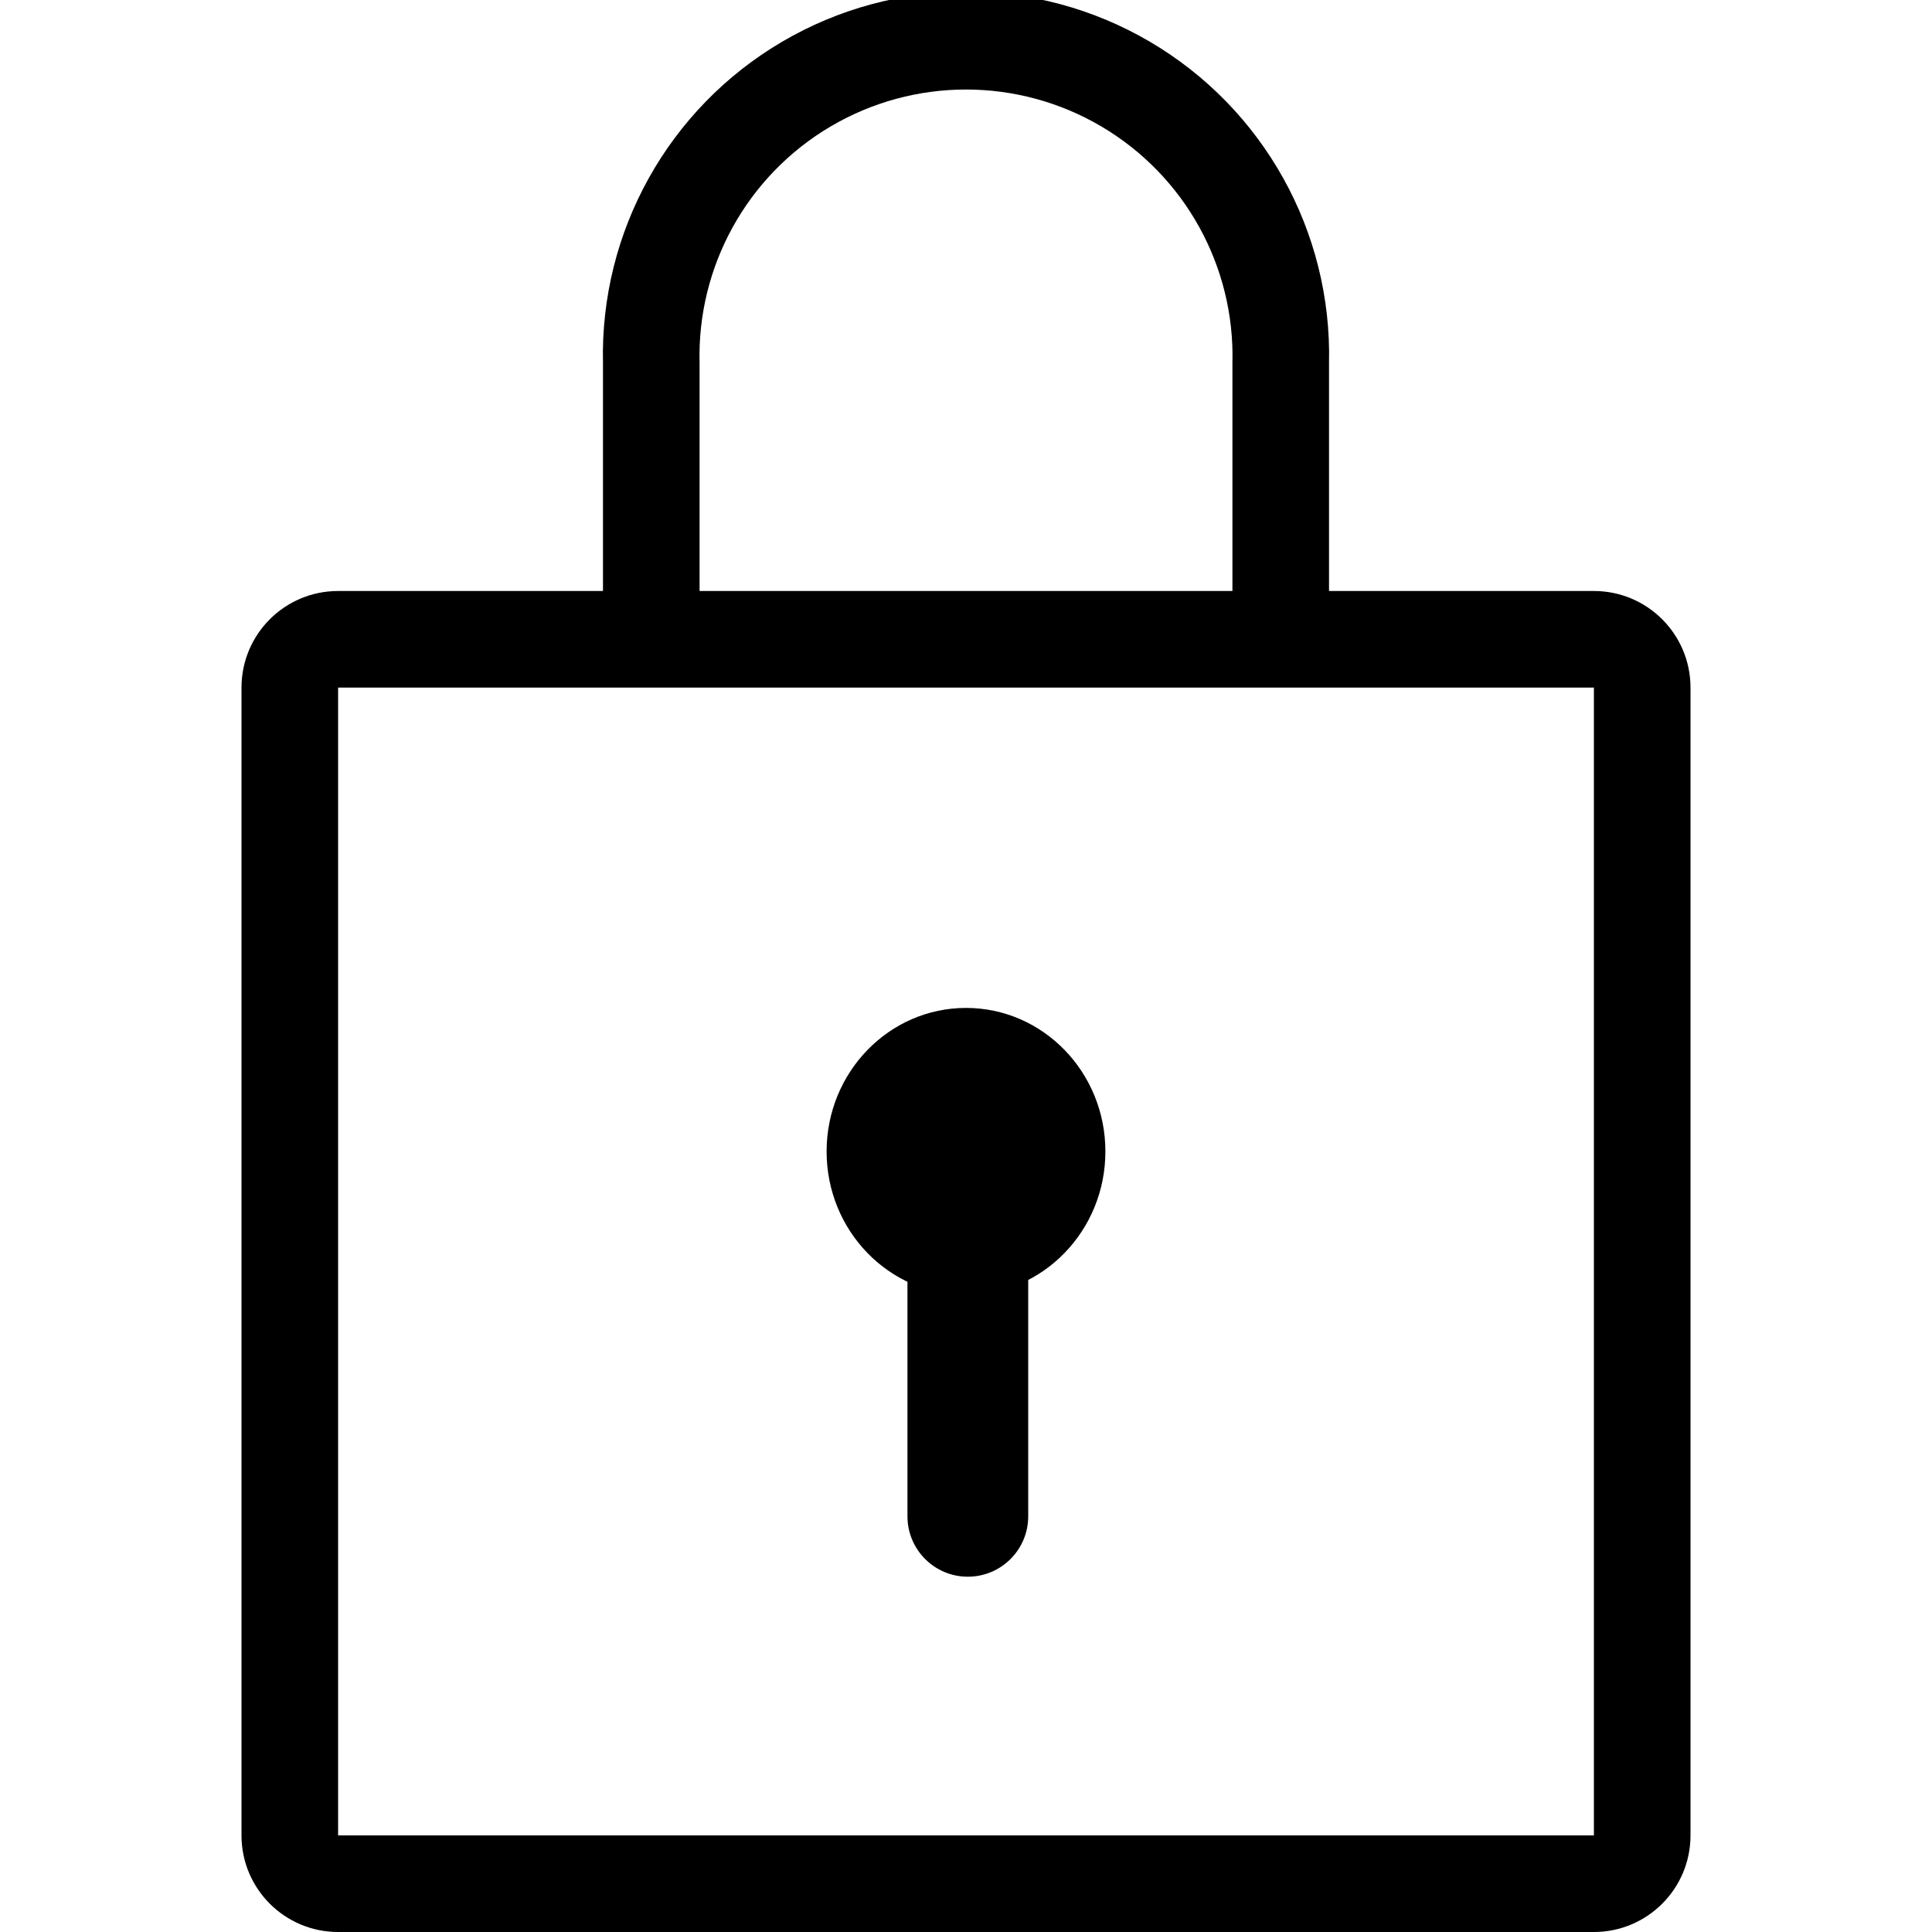
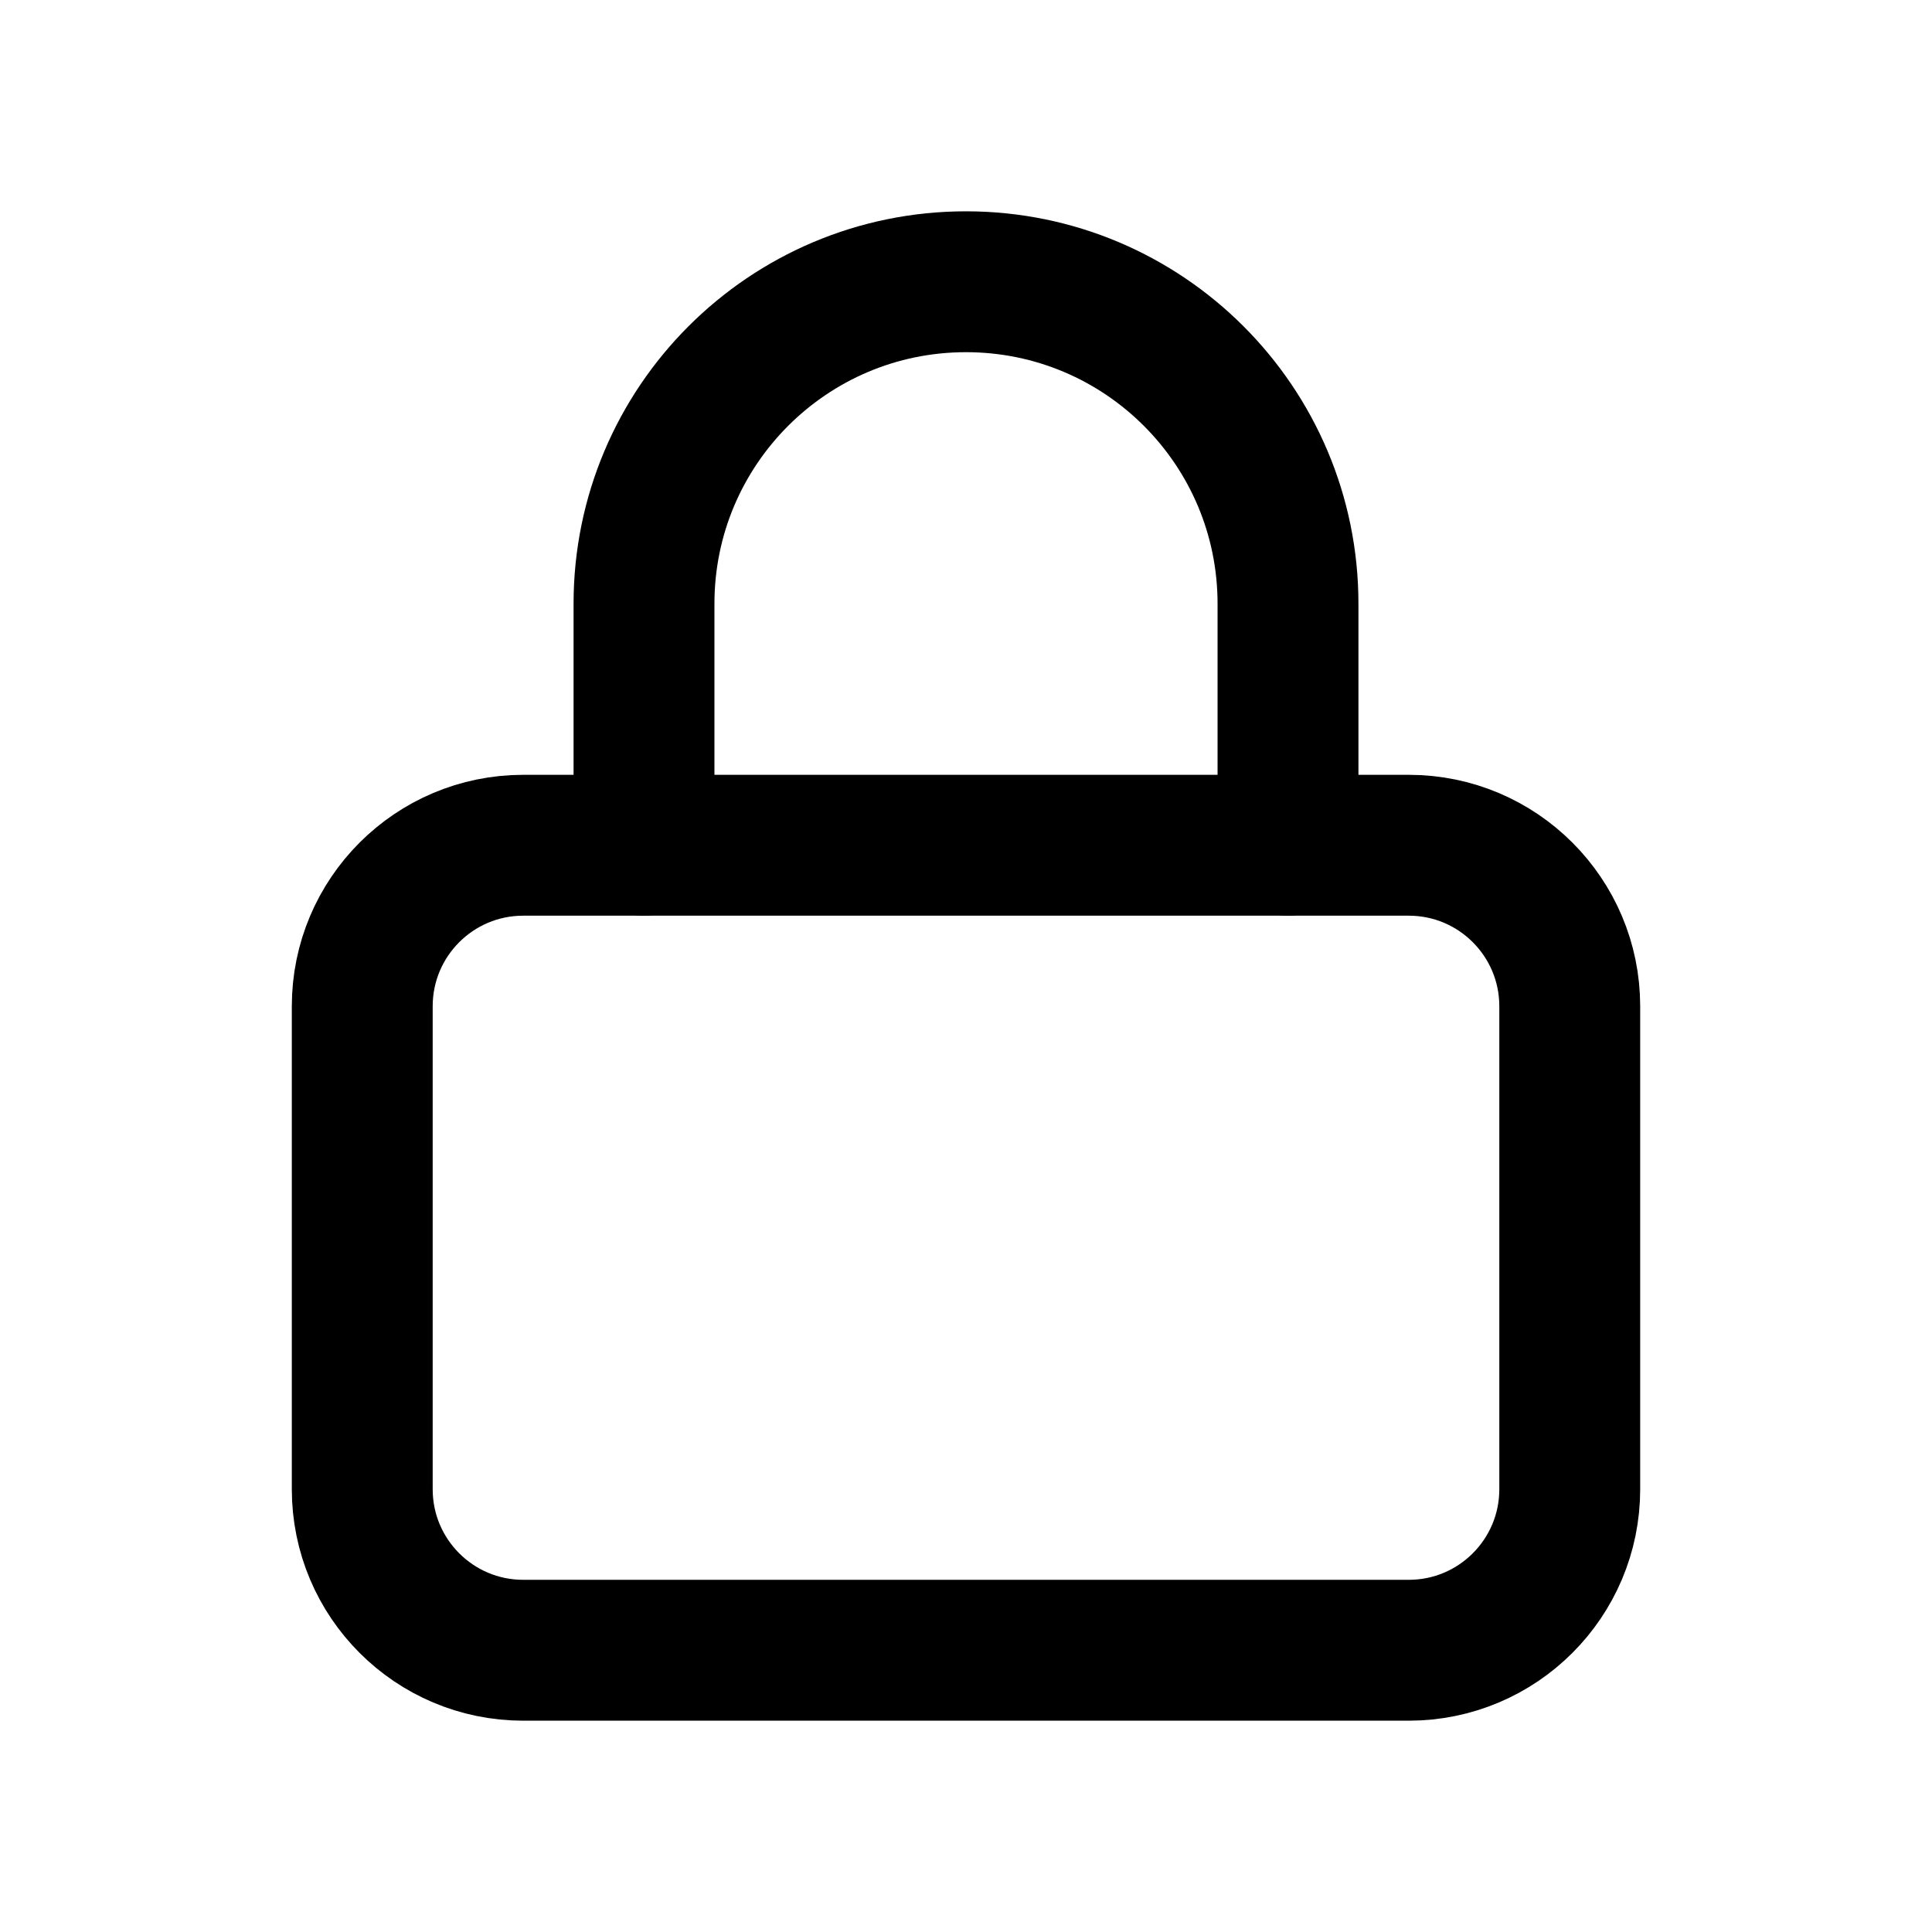
- <svg xmlns="http://www.w3.org/2000/svg" class="icon icon-accordion icon-lock" viewBox="0 0 20 20">
-   <path fill-rule="evenodd" d="M16.5 7.118h-13V19h13zm-13-1a1 1 0 0 0-1 1V19a1 1 0 0 0 1 1h13a1 1 0 0 0 1-1V7.118a1 1 0 0 0-1-1z" />
-   <path d="M11.443 11.92c0 .82-.646 1.486-1.443 1.486s-1.443-.665-1.443-1.486c0-.82.646-1.486 1.443-1.486s1.443.665 1.443 1.486" />
-   <path d="M10.019 11.92c.345 0 .625.28.625.625v3.152a.625.625 0 1 1-1.25 0v-3.152c0-.345.28-.625.625-.625M6.242 3.76a3.759 3.759 0 1 1 7.516 0v2.36h-1V3.76a2.759 2.759 0 1 0-5.516 0v2.36h-1z" />
+ <svg xmlns="http://www.w3.org/2000/svg" viewBox="0 0 24 24" fill="none" stroke="currentColor" stroke-width="1.75" stroke-linecap="round" stroke-linejoin="round" width="100%" height="100%">
+   <rect x="4.5" y="10.5" width="15" height="10" rx="2" />
+   <path d="M8 10.5V7.5a4 4 0 0 1 8 0v3" />
</svg>
